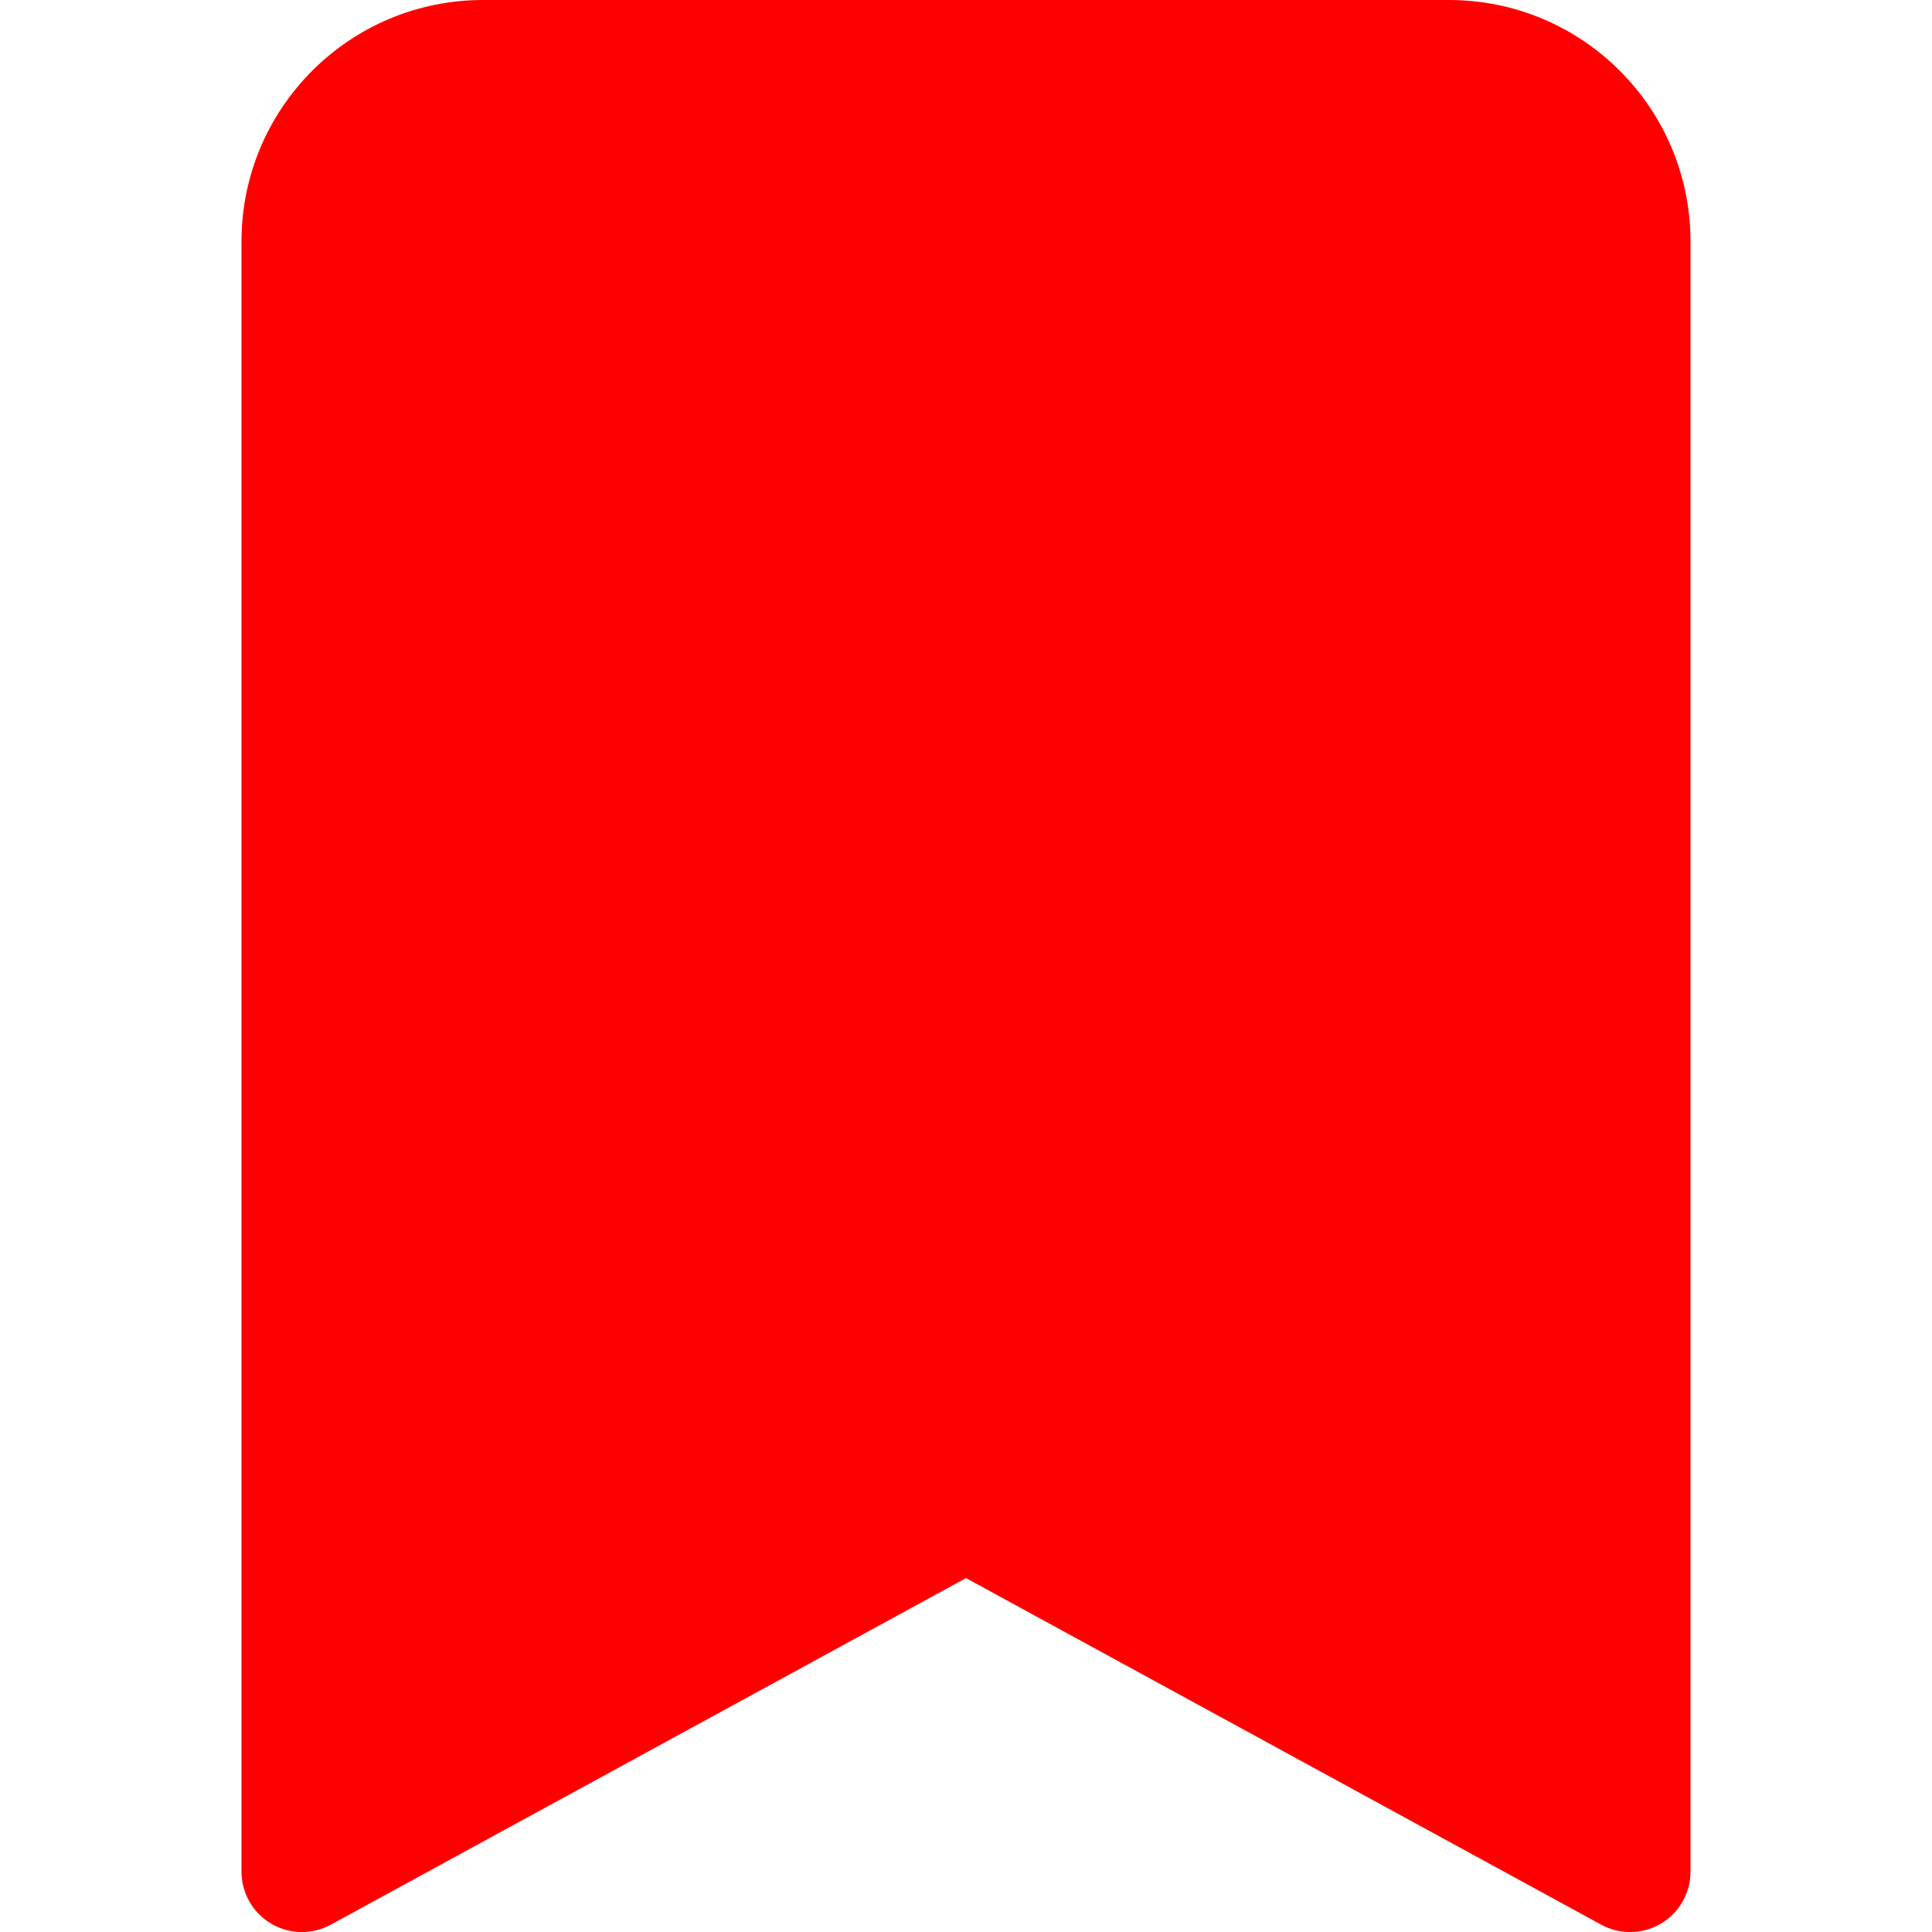
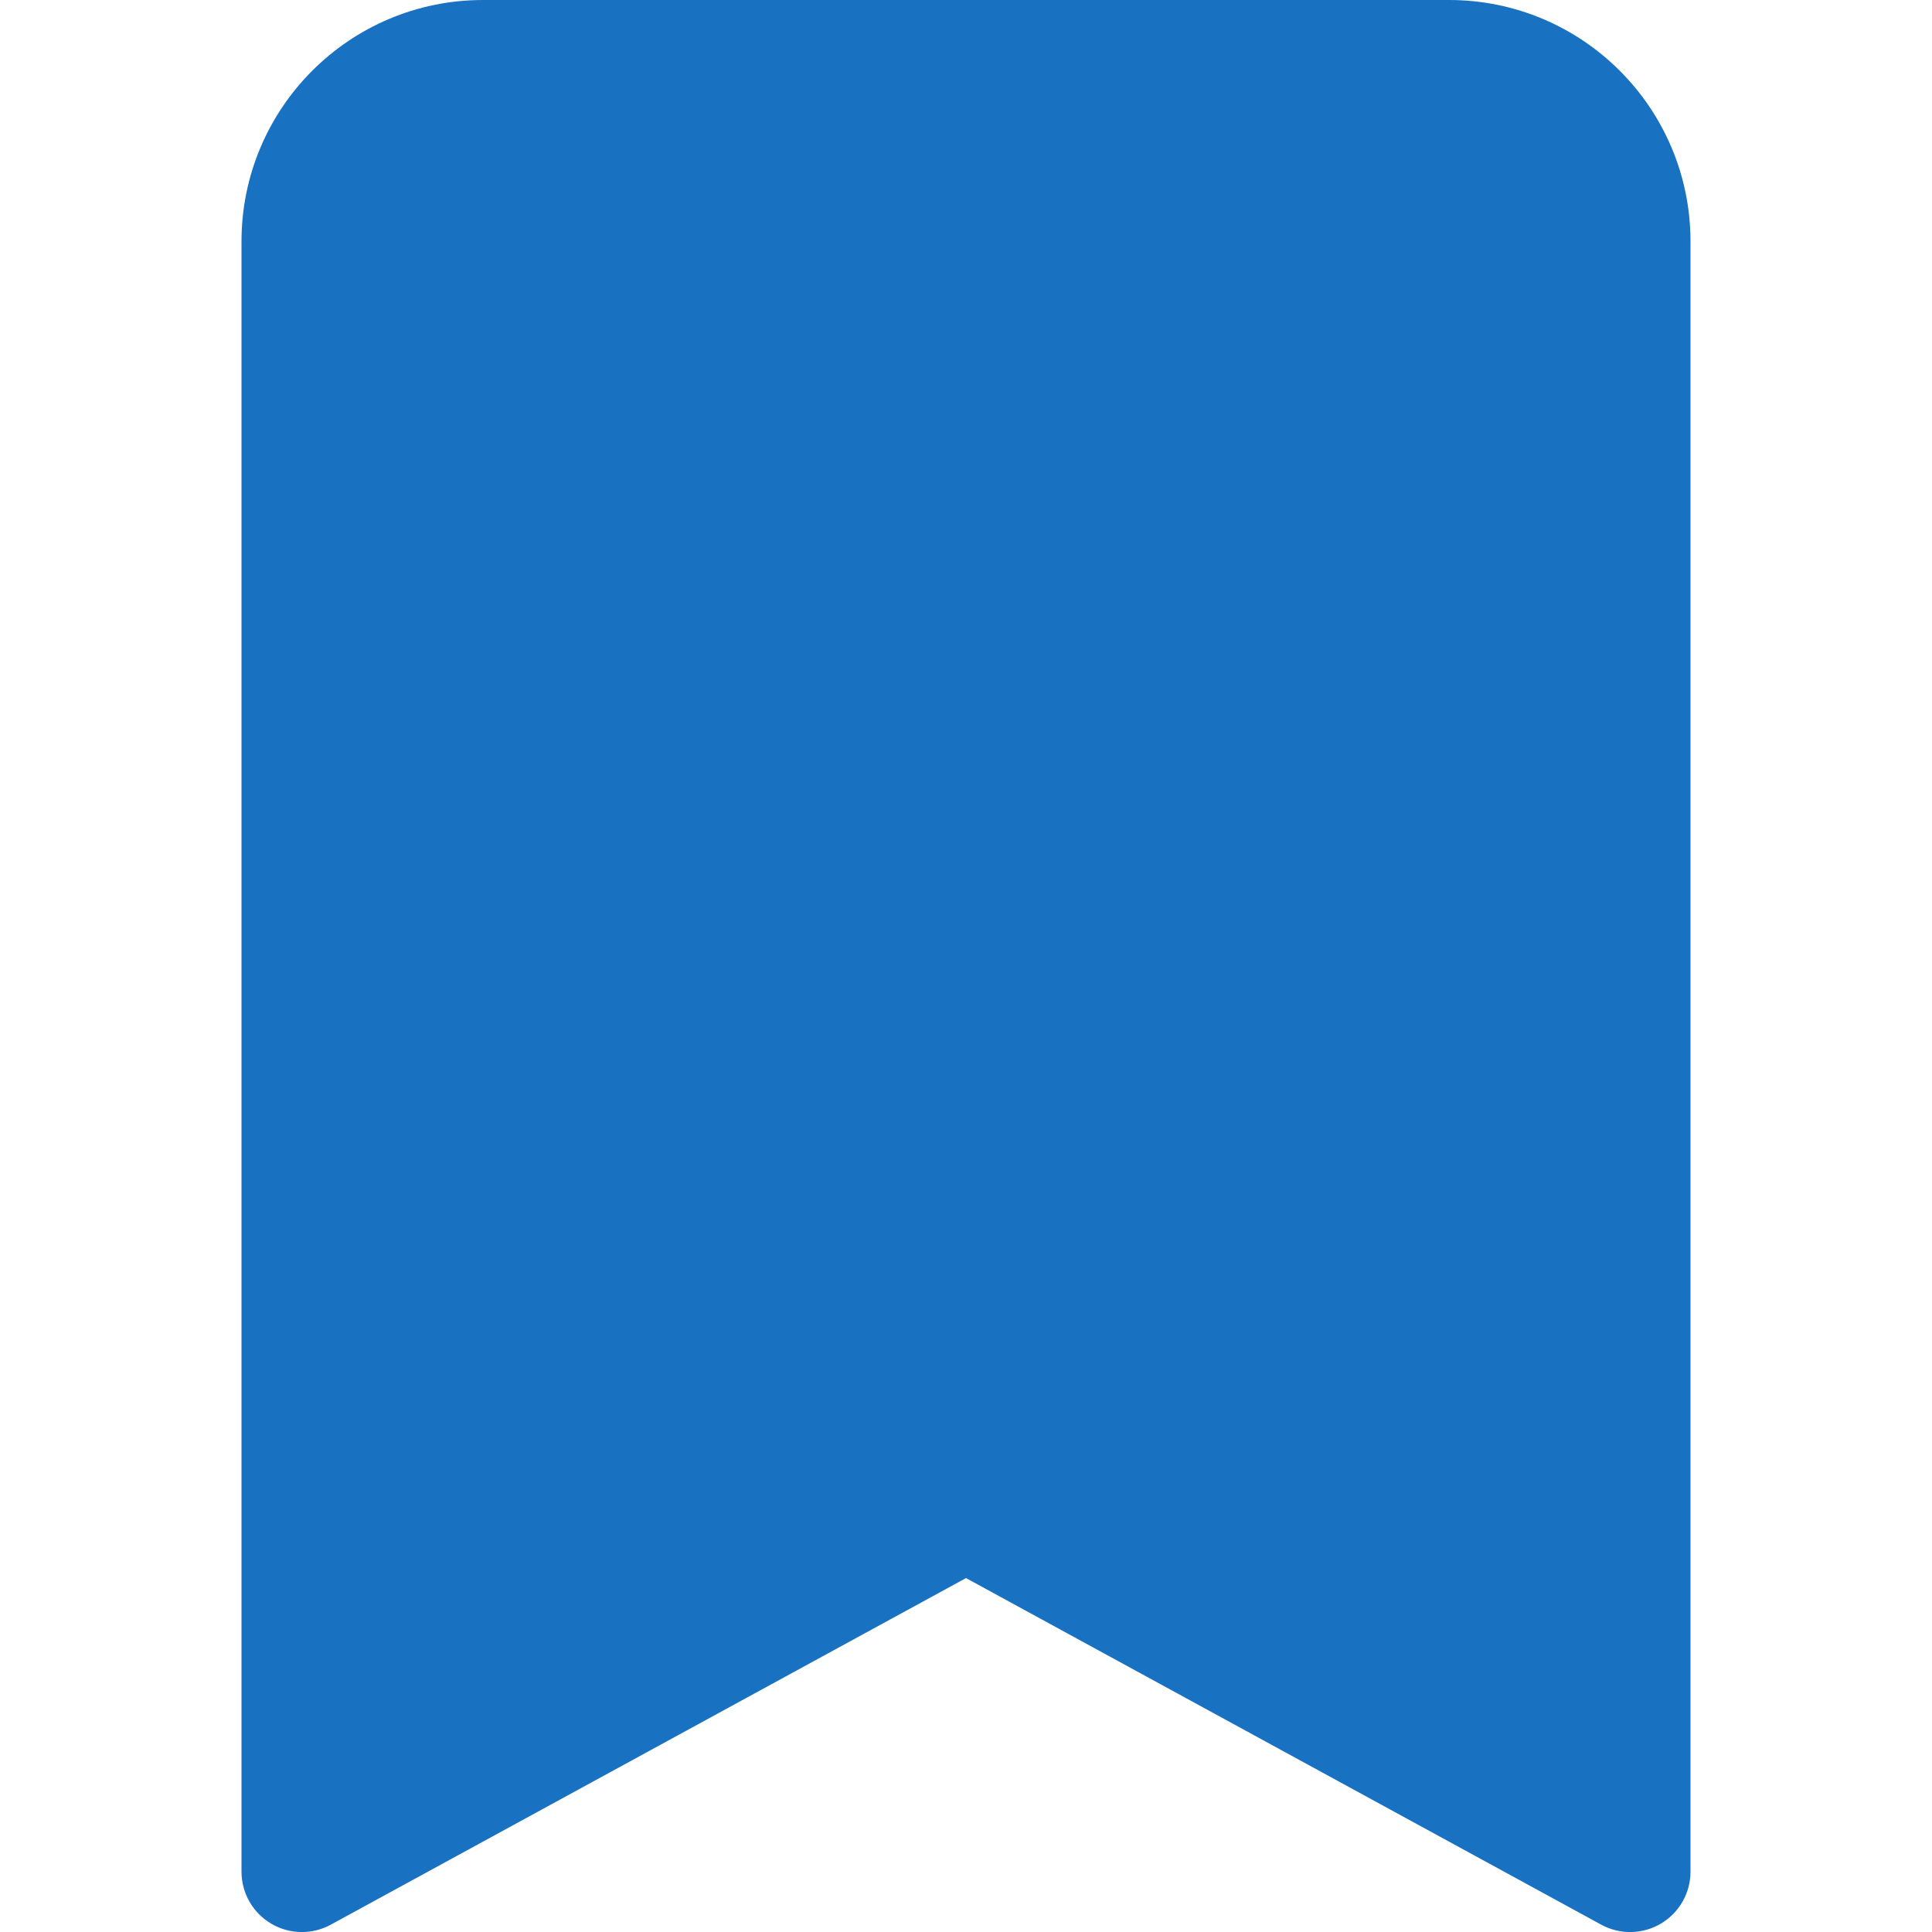
- <svg xmlns="http://www.w3.org/2000/svg" width="16" height="16" fill="red" class="bi bi-bookmark-fill" viewBox="0 0 16 16">
+ <svg xmlns="http://www.w3.org/2000/svg" width="16" height="16" fill="rgba(25,113,194)" class="bi bi-bookmark-fill" viewBox="0 0 16 16">
  <path d="M2 2v13.5a.5.5 0 0 0 .74.439L8 13.069l5.26 2.87A.5.5 0 0 0 14 15.5V2a2 2 0 0 0-2-2H4a2 2 0 0 0-2 2z" />
</svg>
